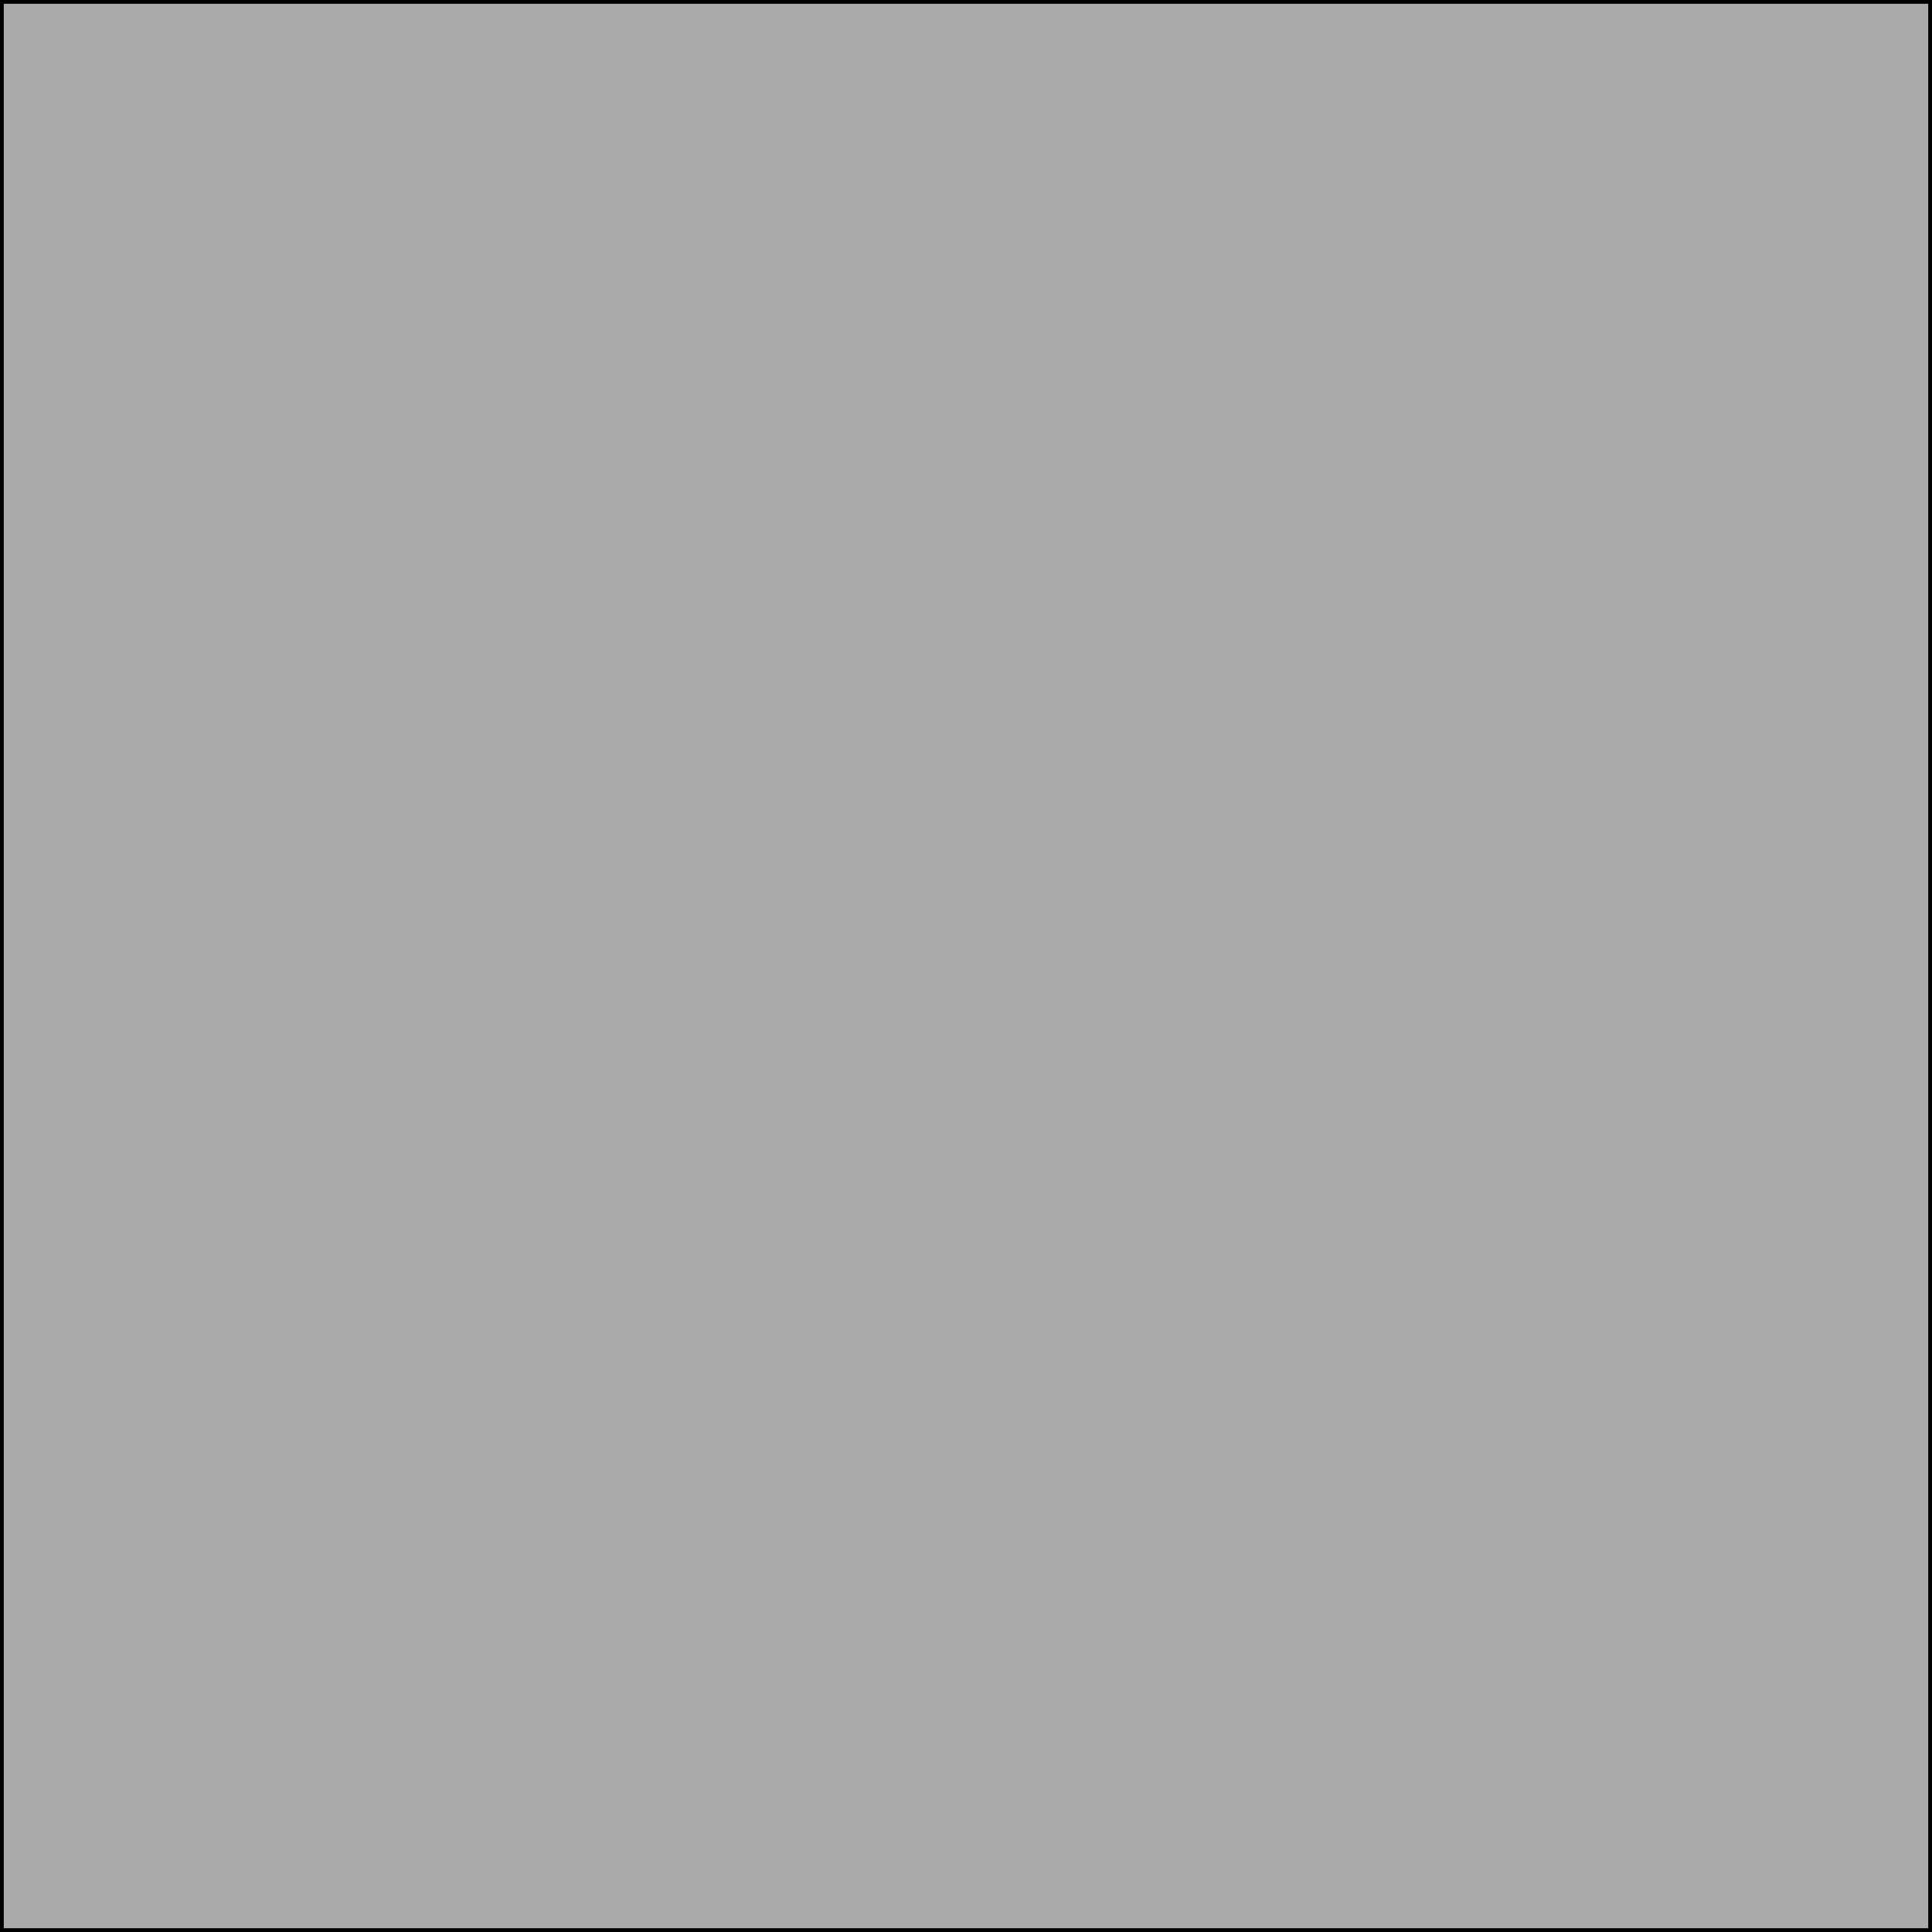
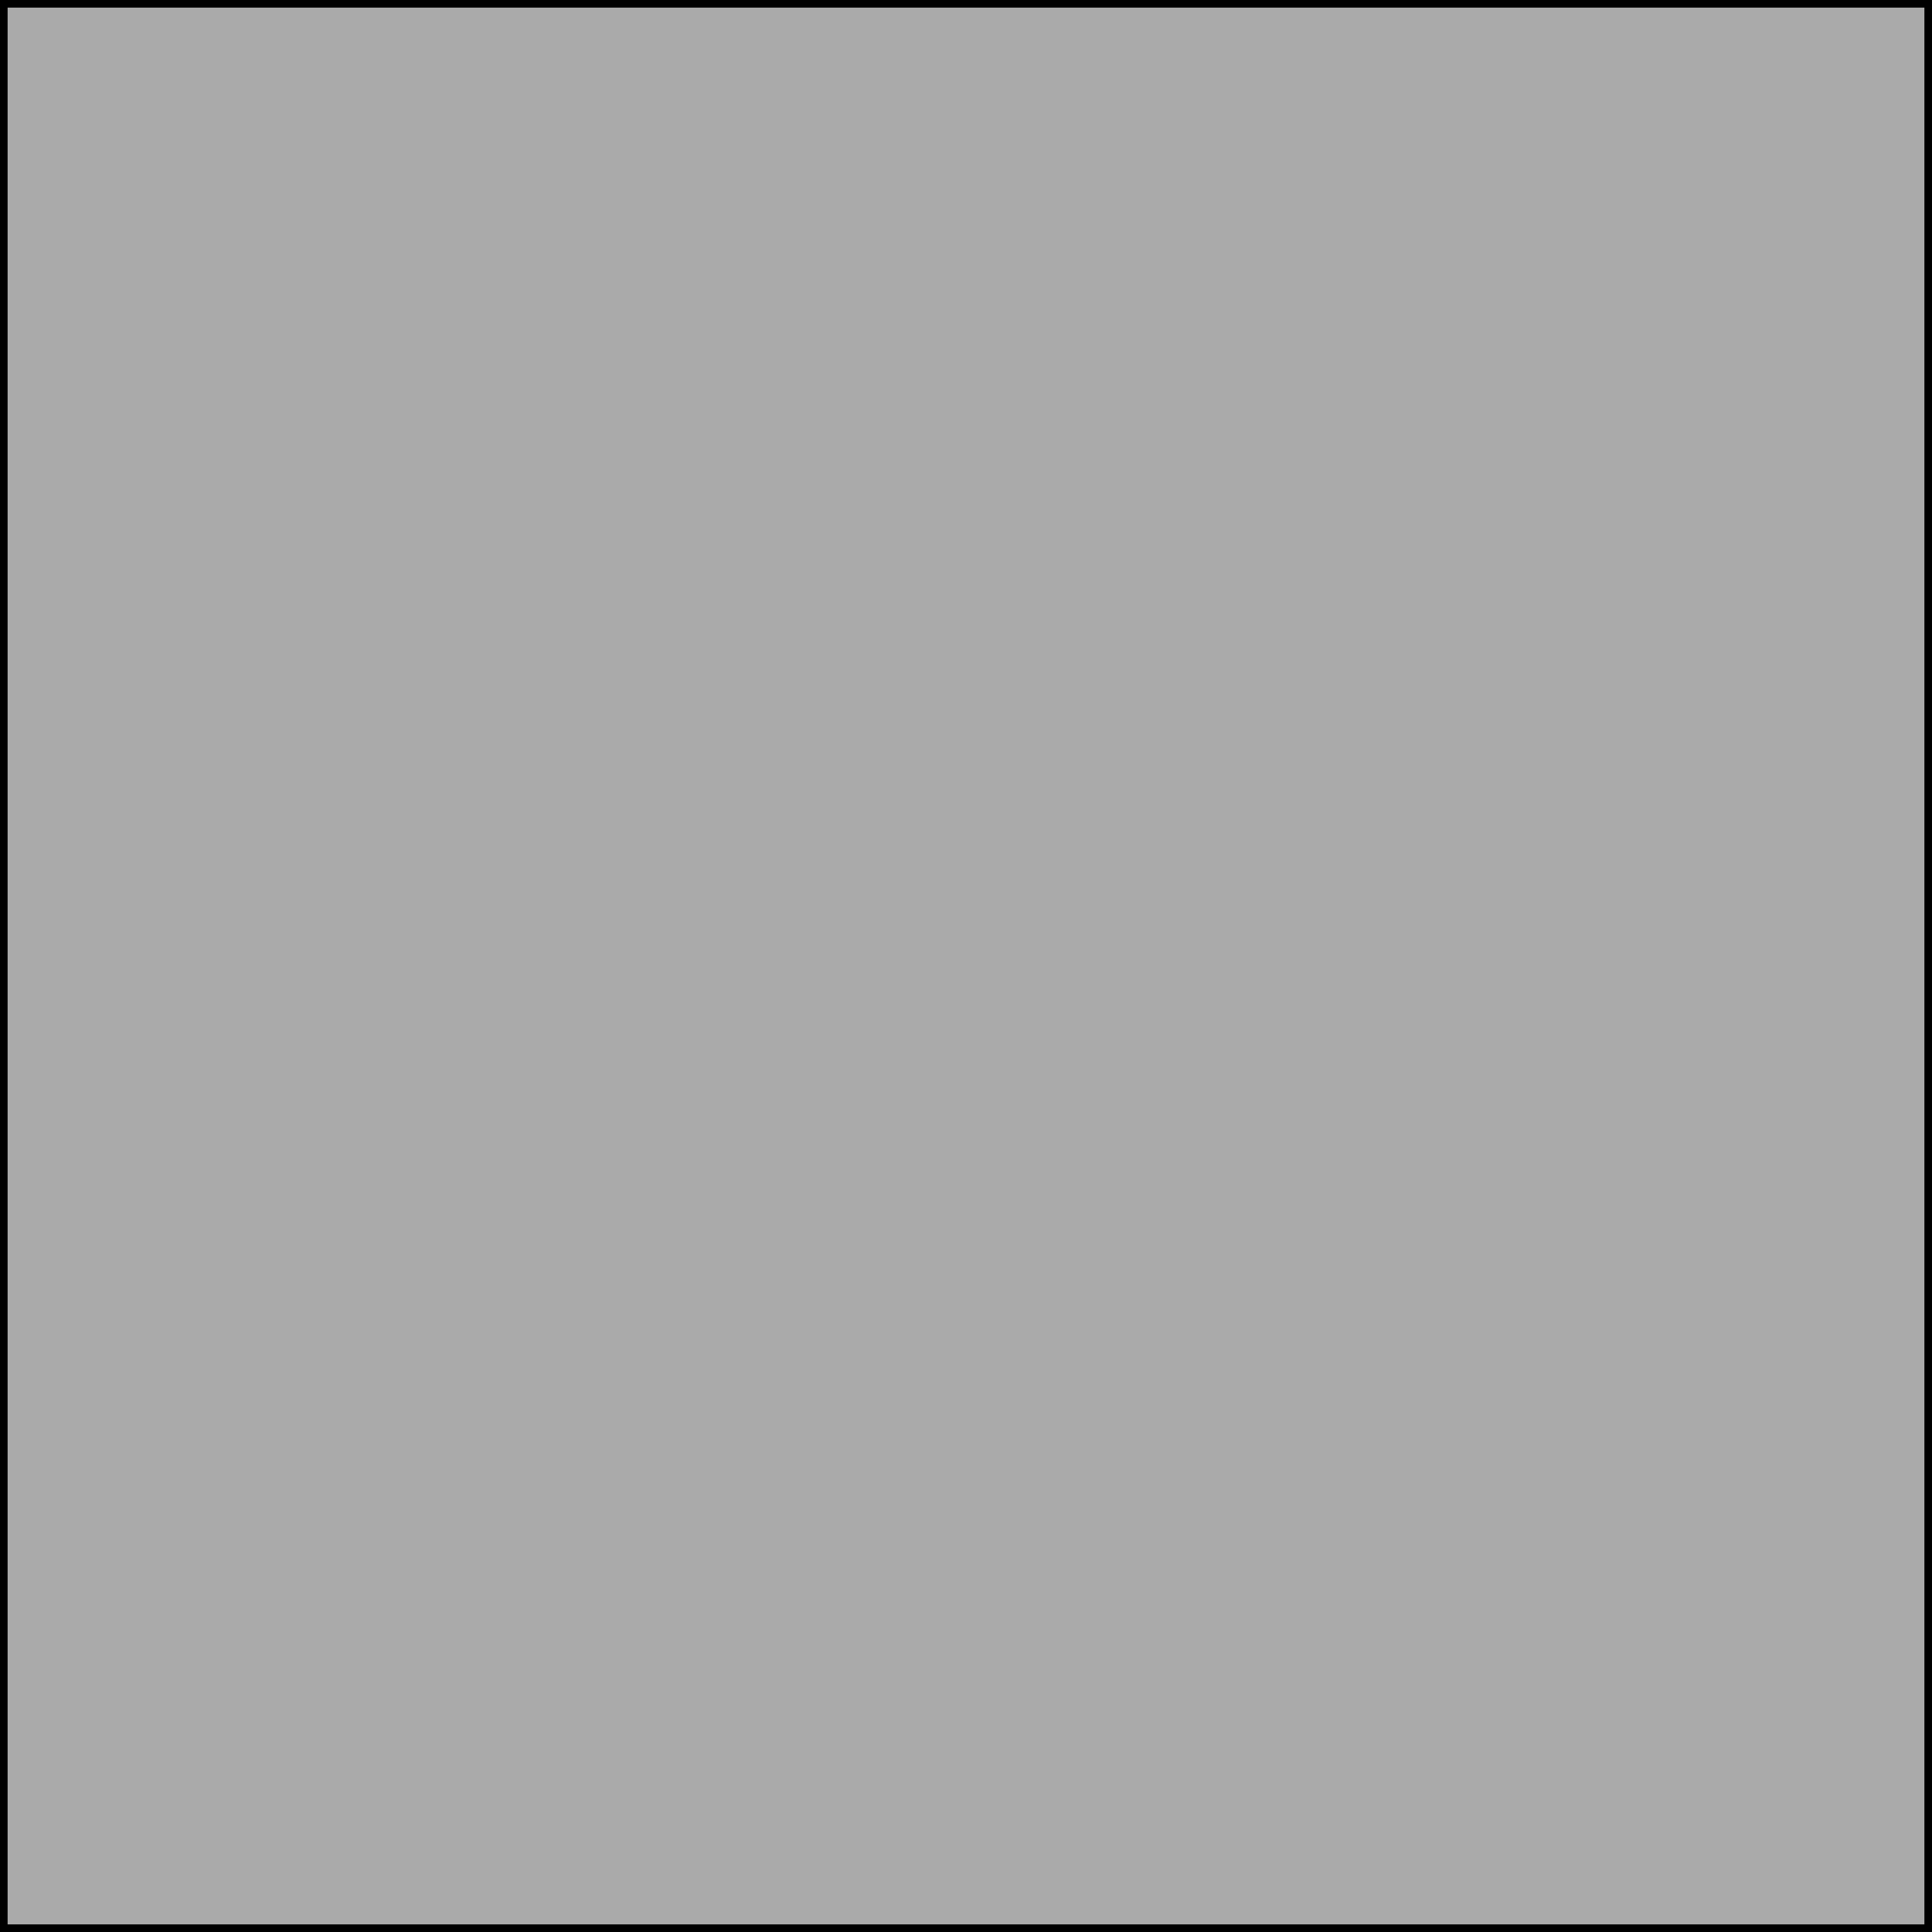
- <svg xmlns="http://www.w3.org/2000/svg" version="1.1" id="center" x="0px" y="0px" width="256" height="256" viewBox="0 0 256 256" xml:space="preserve">
-   <rect x="0" y="0" width="256" height="256" fill="#aaa" stroke="#000" stroke-width="1" />
+ <svg xmlns="http://www.w3.org/2000/svg" version="1.1" id="center" x="0px" y="0px" width="128" height="128" viewBox="0 0 128 128" xml:space="preserve">
+   <rect x="0" y="0" width="128" height="128" fill="#aaa" stroke="#000" stroke-width="1" />
</svg>
